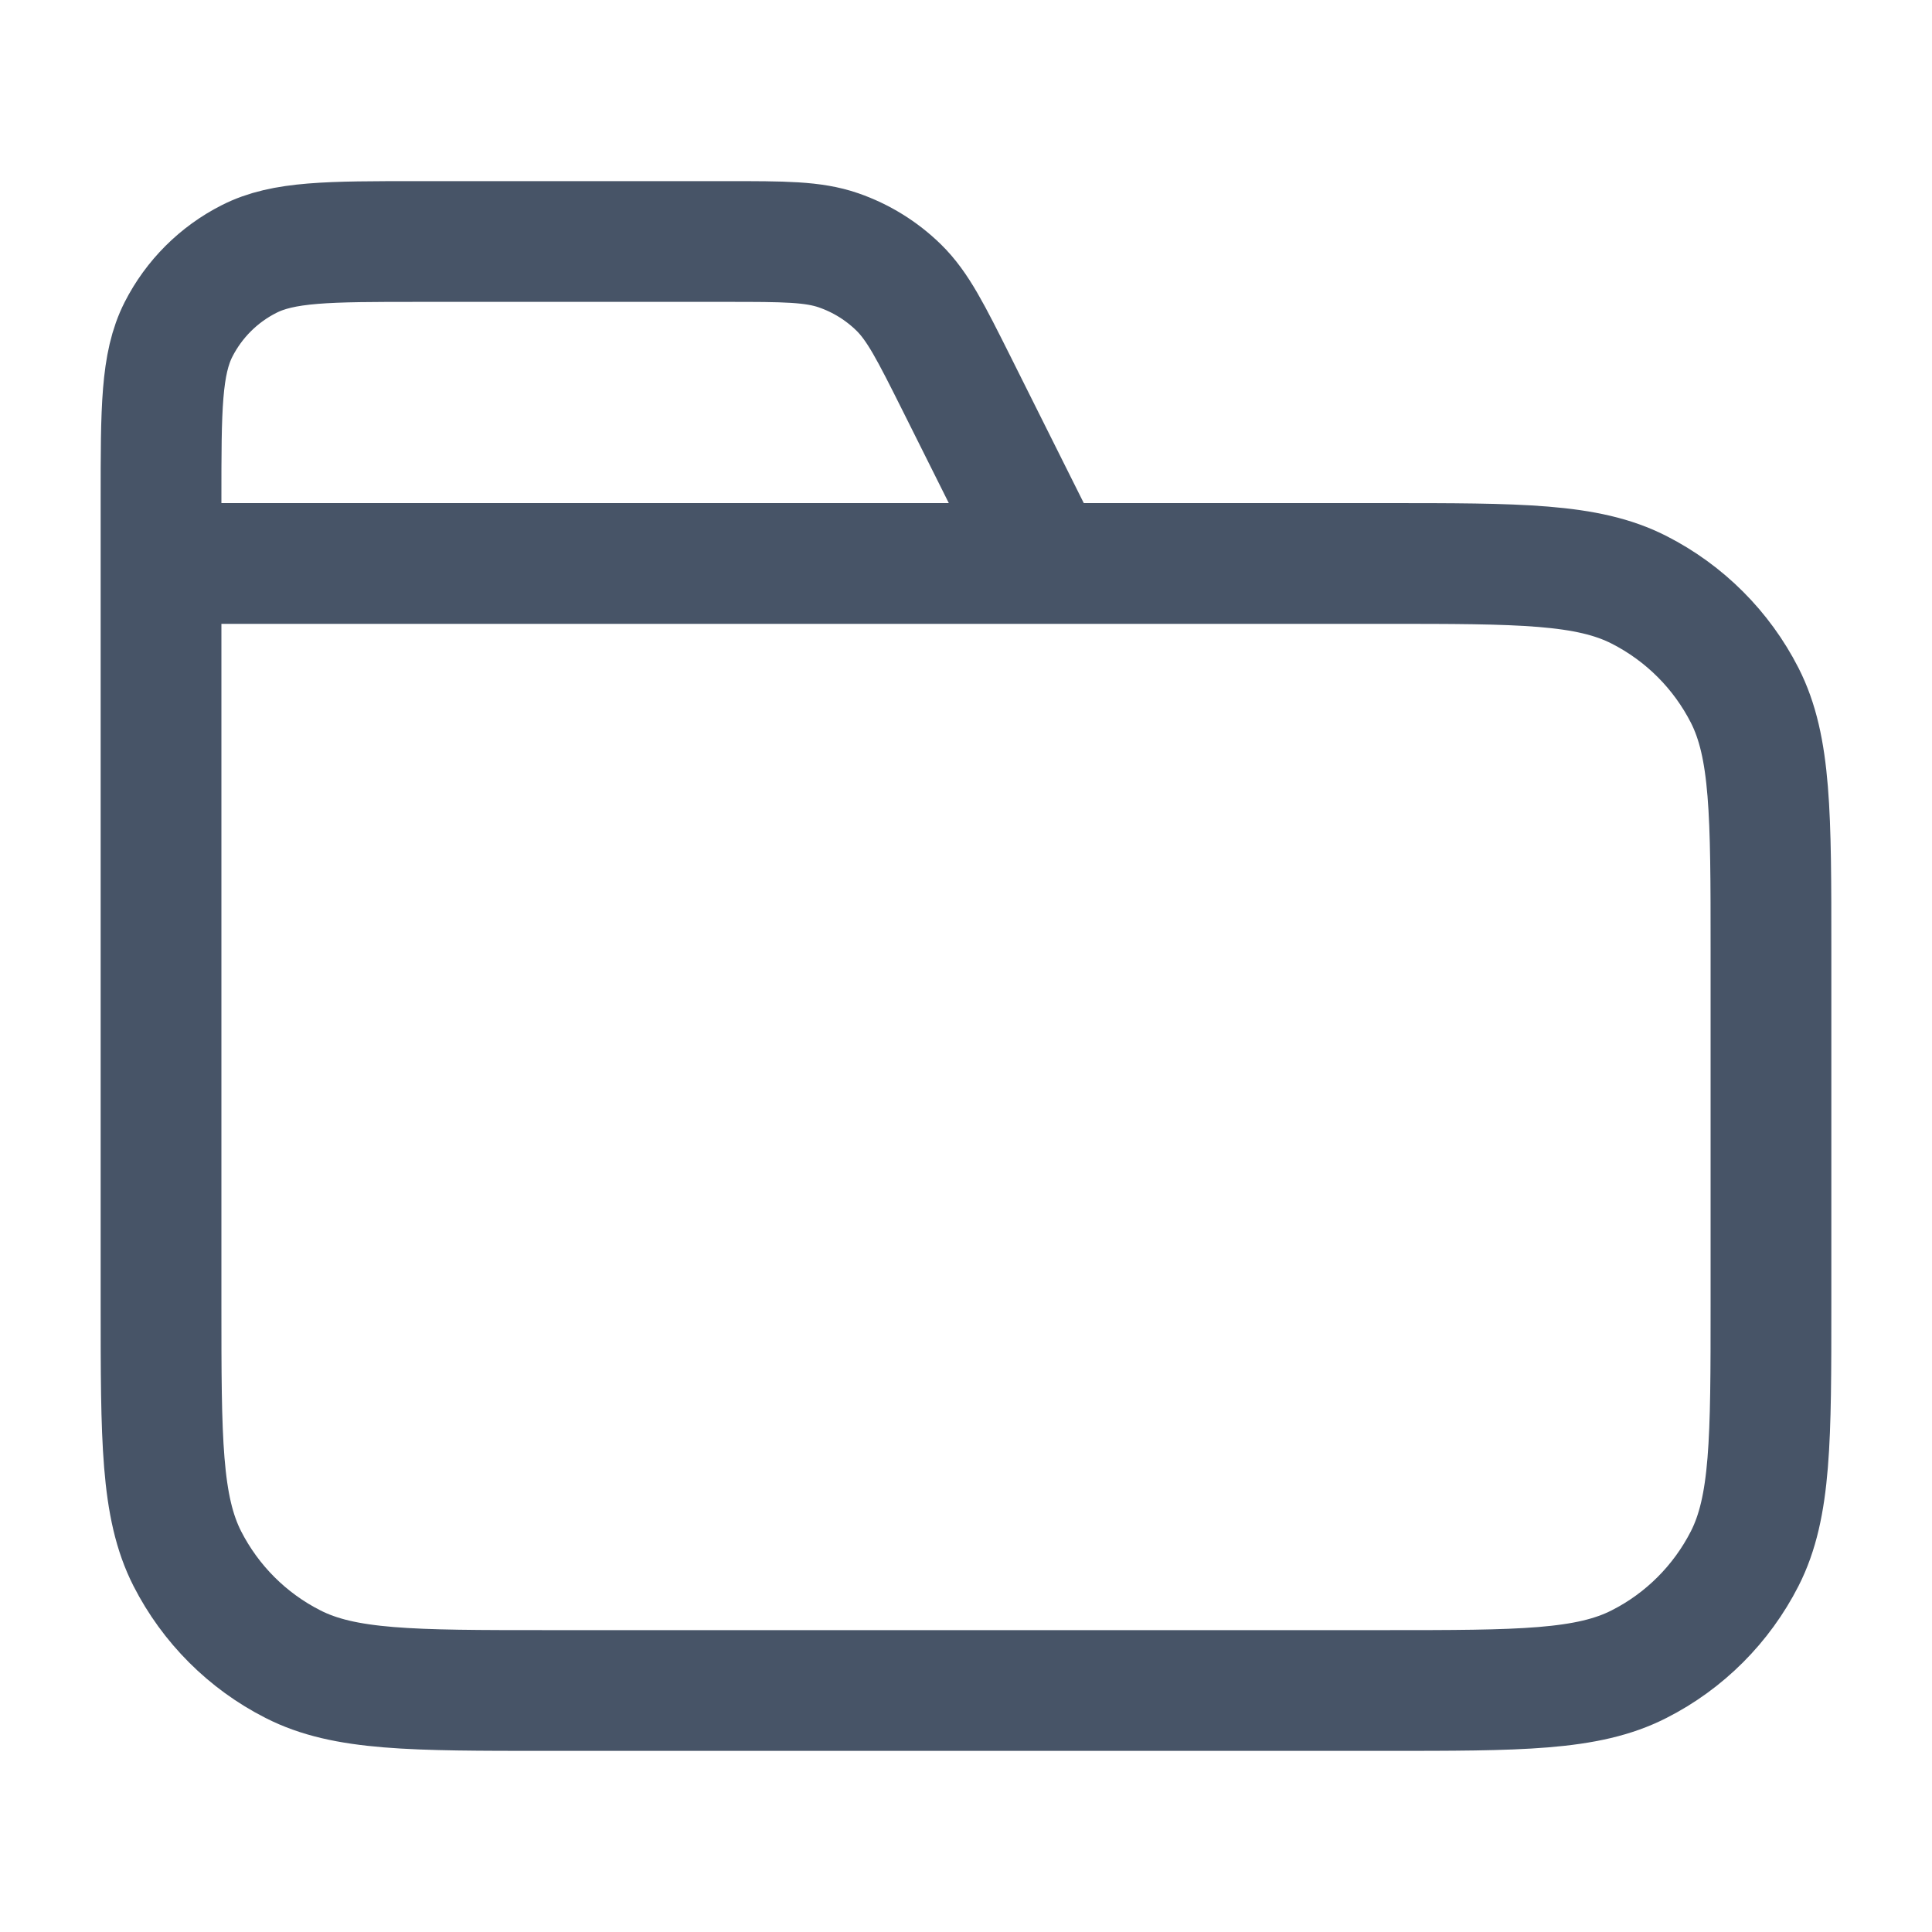
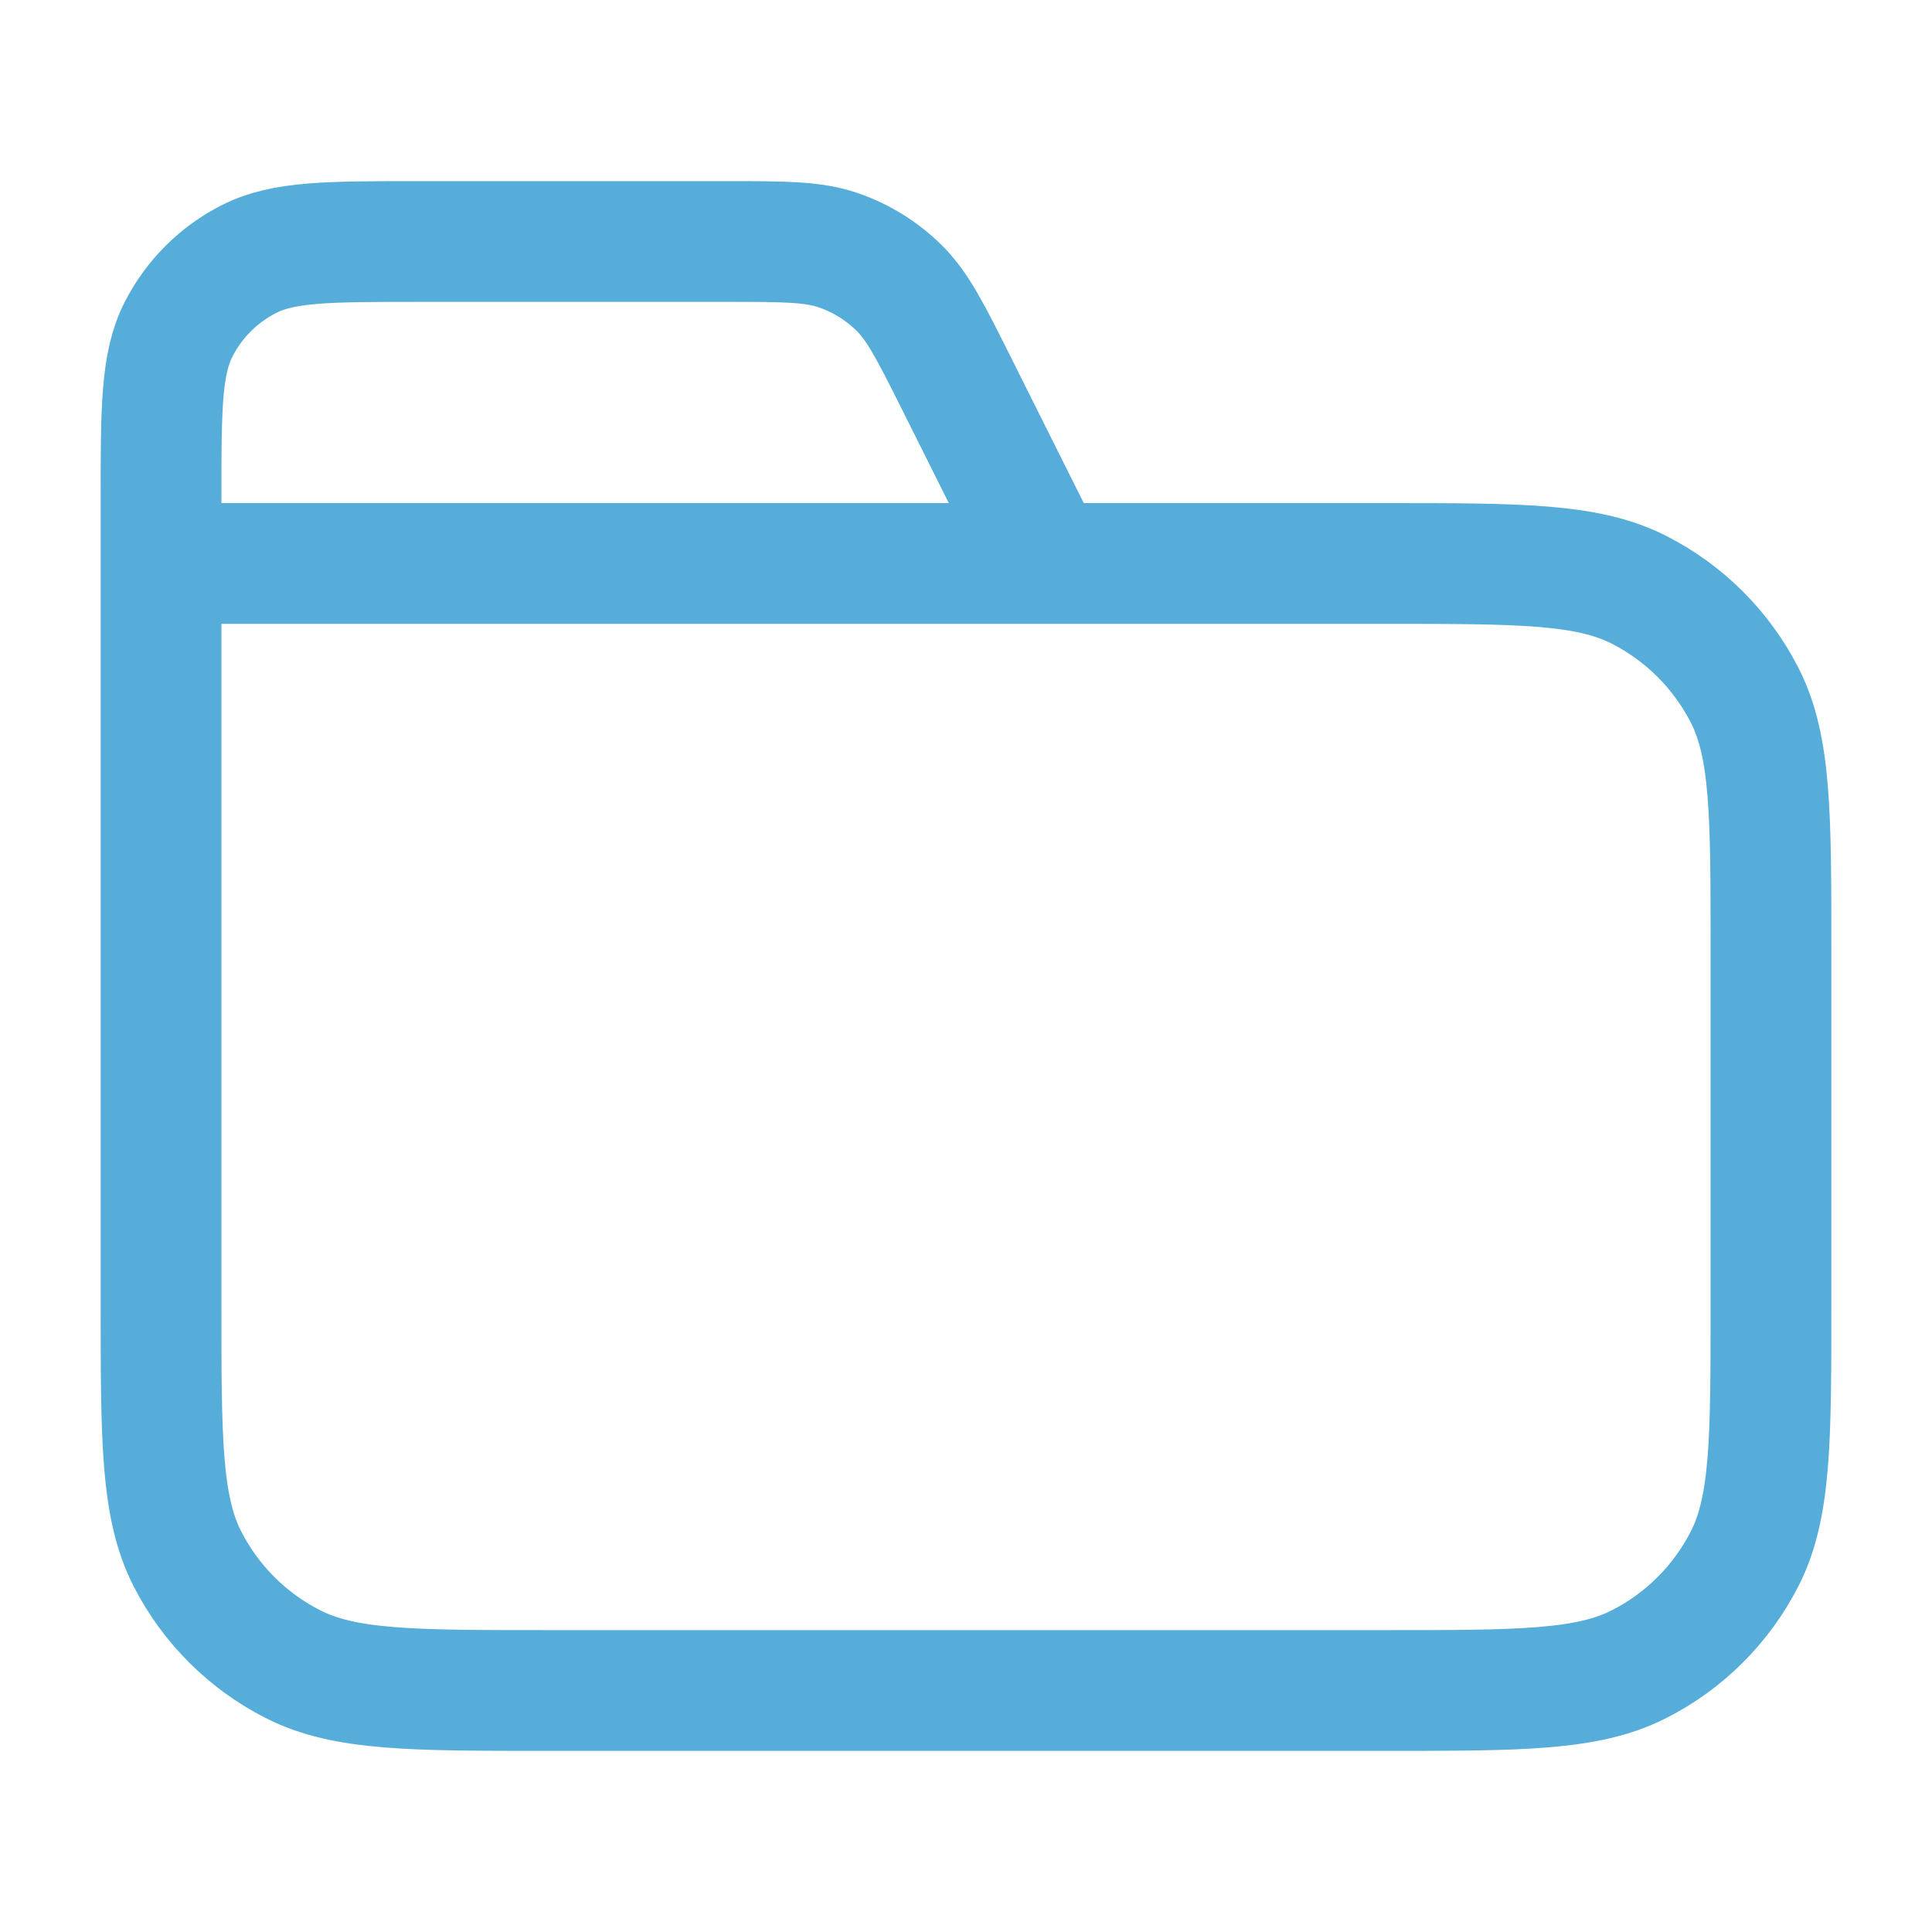
<svg xmlns="http://www.w3.org/2000/svg" width="20" height="20" viewBox="0 0 20 20" fill="none">
-   <path d="M10.833 5.833L9.904 3.974C9.636 3.439 9.502 3.171 9.303 2.976C9.126 2.803 8.914 2.672 8.68 2.591C8.416 2.5 8.117 2.5 7.519 2.5H4.333C3.4 2.5 2.933 2.5 2.577 2.682C2.263 2.841 2.008 3.096 1.848 3.41C1.667 3.767 1.667 4.233 1.667 5.167V5.833M1.667 5.833H14.333C15.733 5.833 16.433 5.833 16.968 6.106C17.439 6.346 17.821 6.728 18.061 7.198C18.333 7.733 18.333 8.433 18.333 9.833V13.5C18.333 14.9 18.333 15.6 18.061 16.135C17.821 16.605 17.439 16.988 16.968 17.227C16.433 17.5 15.733 17.5 14.333 17.5H5.667C4.266 17.5 3.566 17.5 3.032 17.227C2.561 16.988 2.179 16.605 1.939 16.135C1.667 15.6 1.667 14.9 1.667 13.5V5.833Z" stroke="#475467" stroke-width="1.25" stroke-linecap="round" stroke-linejoin="round" />
+   <path d="M10.833 5.833L9.904 3.974C9.636 3.439 9.502 3.171 9.303 2.976C9.126 2.803 8.914 2.672 8.68 2.591C8.416 2.5 8.117 2.5 7.519 2.5H4.333C3.4 2.5 2.933 2.5 2.577 2.682C2.263 2.841 2.008 3.096 1.848 3.41C1.667 3.767 1.667 4.233 1.667 5.167V5.833M1.667 5.833H14.333C15.733 5.833 16.433 5.833 16.968 6.106C17.439 6.346 17.821 6.728 18.061 7.198C18.333 7.733 18.333 8.433 18.333 9.833V13.5C18.333 14.9 18.333 15.6 18.061 16.135C17.821 16.605 17.439 16.988 16.968 17.227C16.433 17.5 15.733 17.5 14.333 17.5H5.667C4.266 17.5 3.566 17.5 3.032 17.227C2.561 16.988 2.179 16.605 1.939 16.135C1.667 15.6 1.667 14.9 1.667 13.5V5.833Z" stroke="#56ADD9" stroke-width="1.25" stroke-linecap="round" stroke-linejoin="round" />
</svg>
